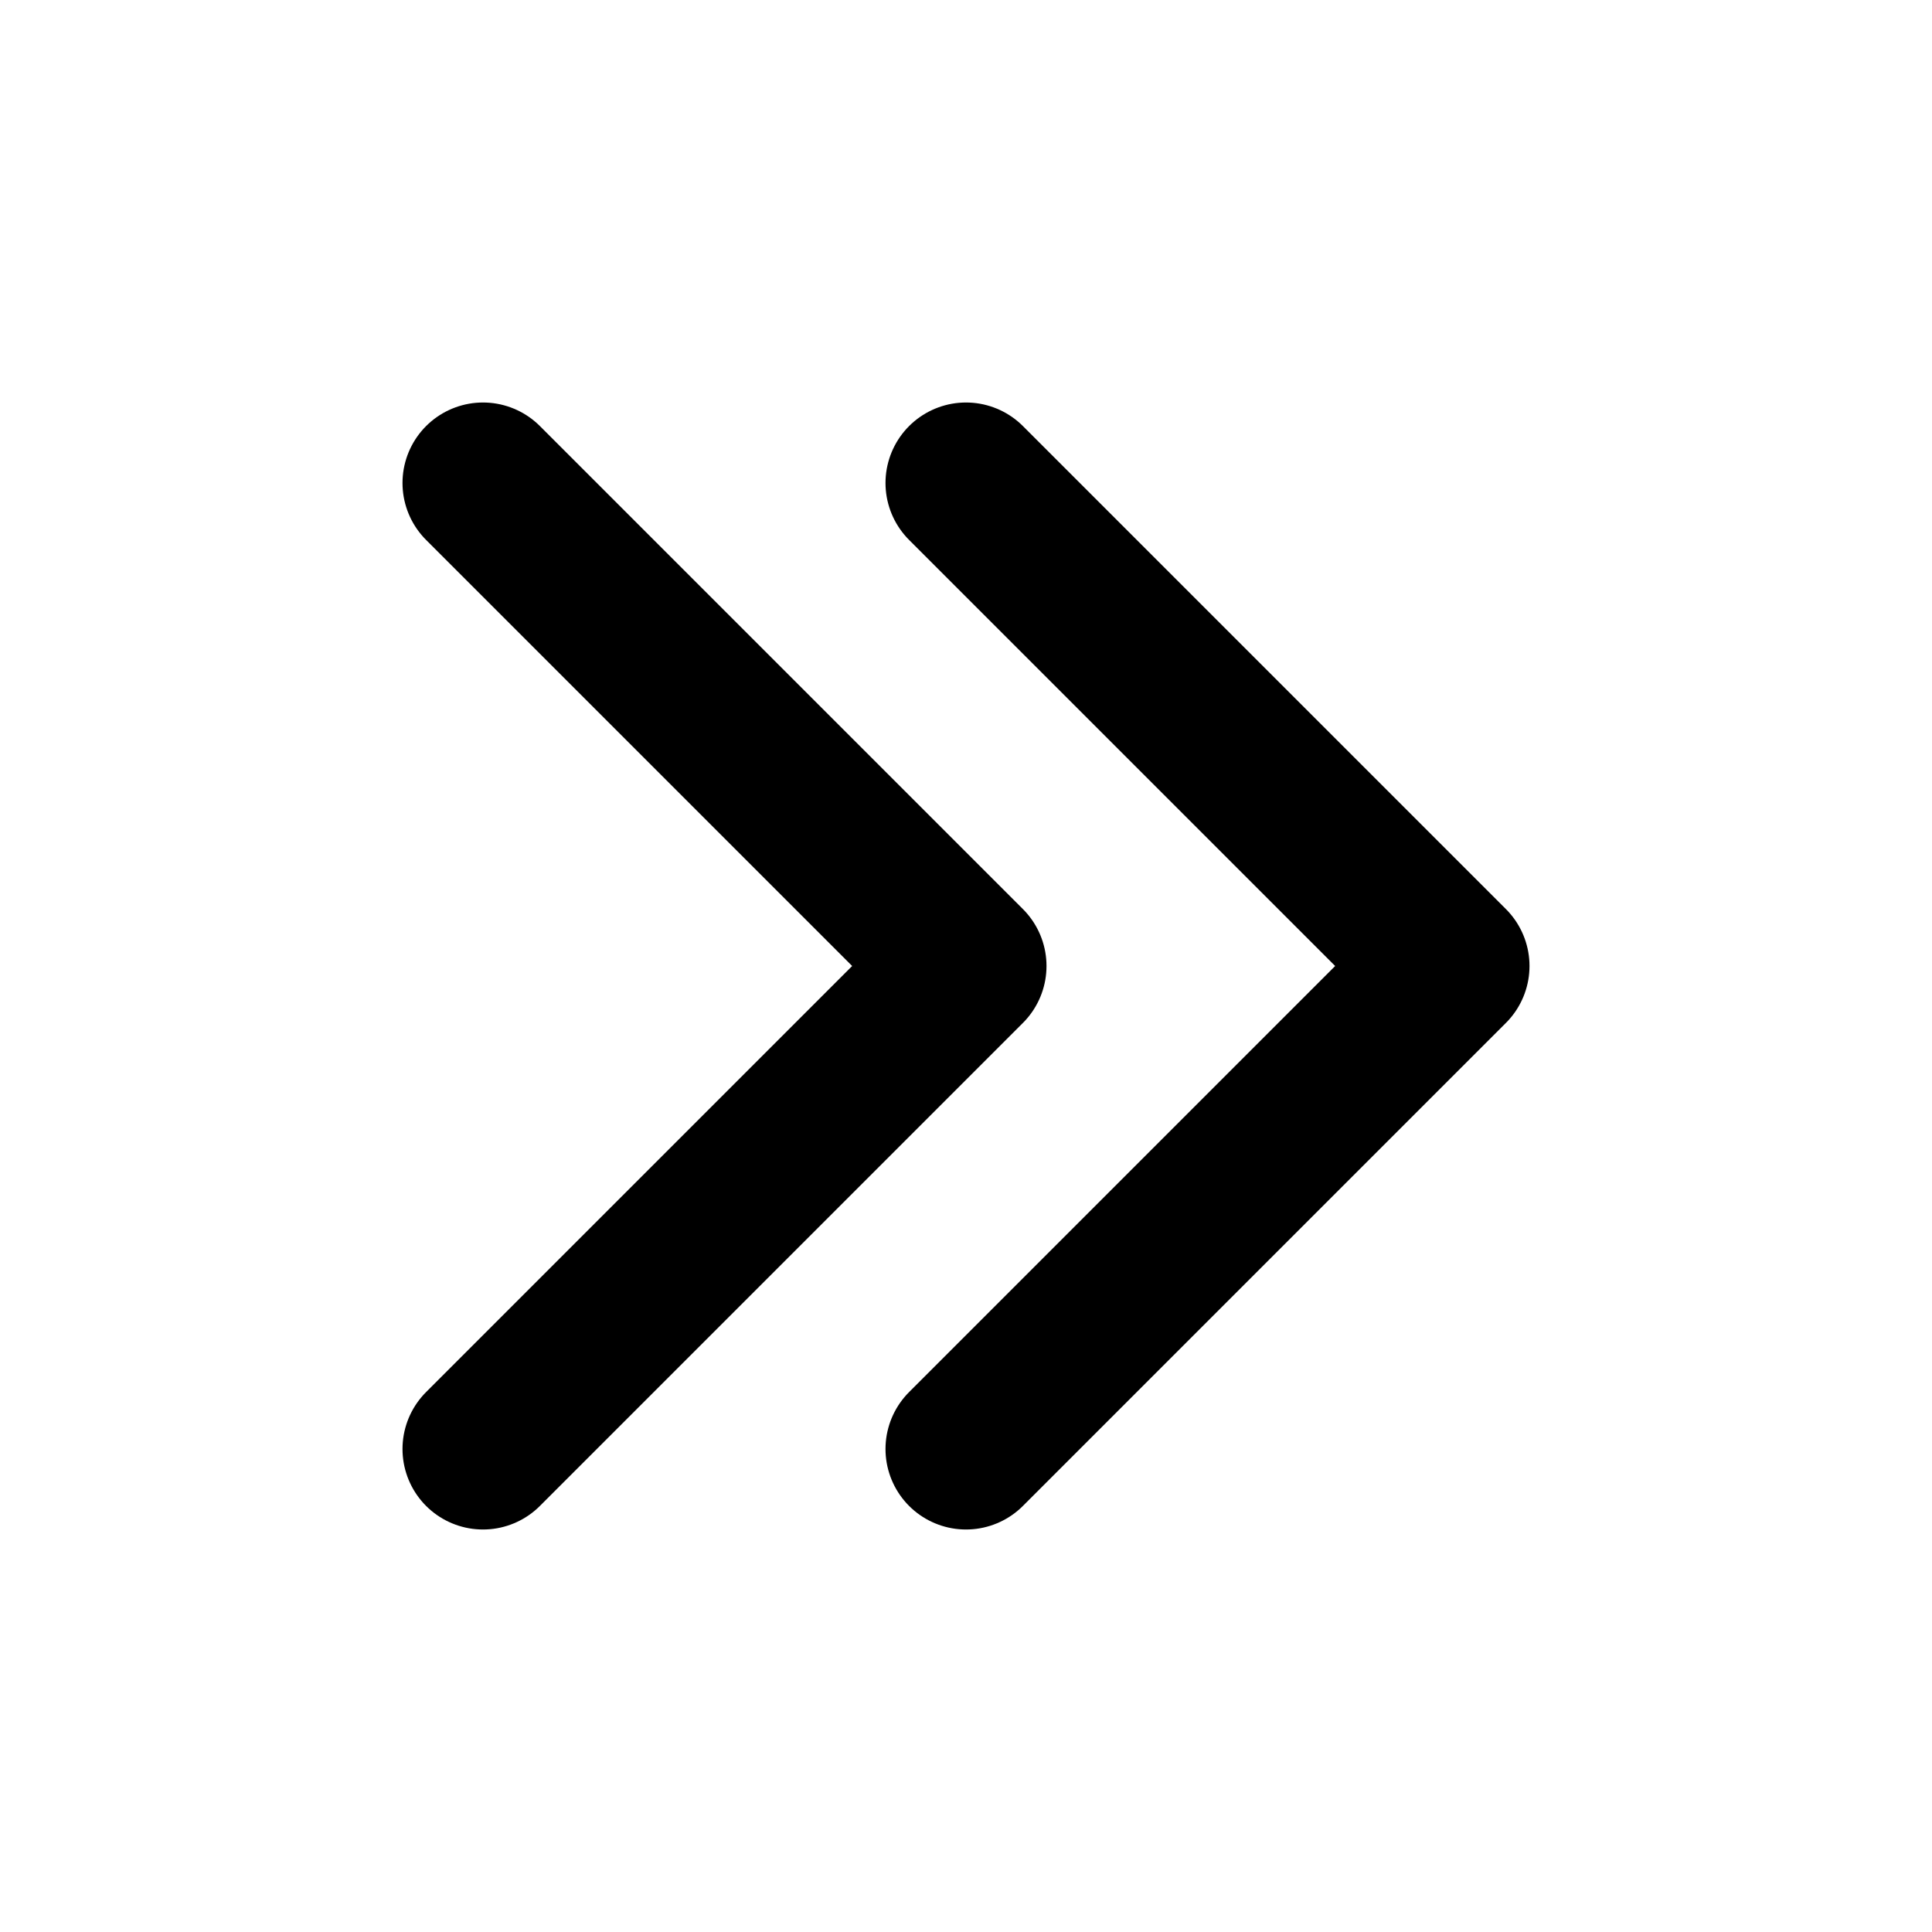
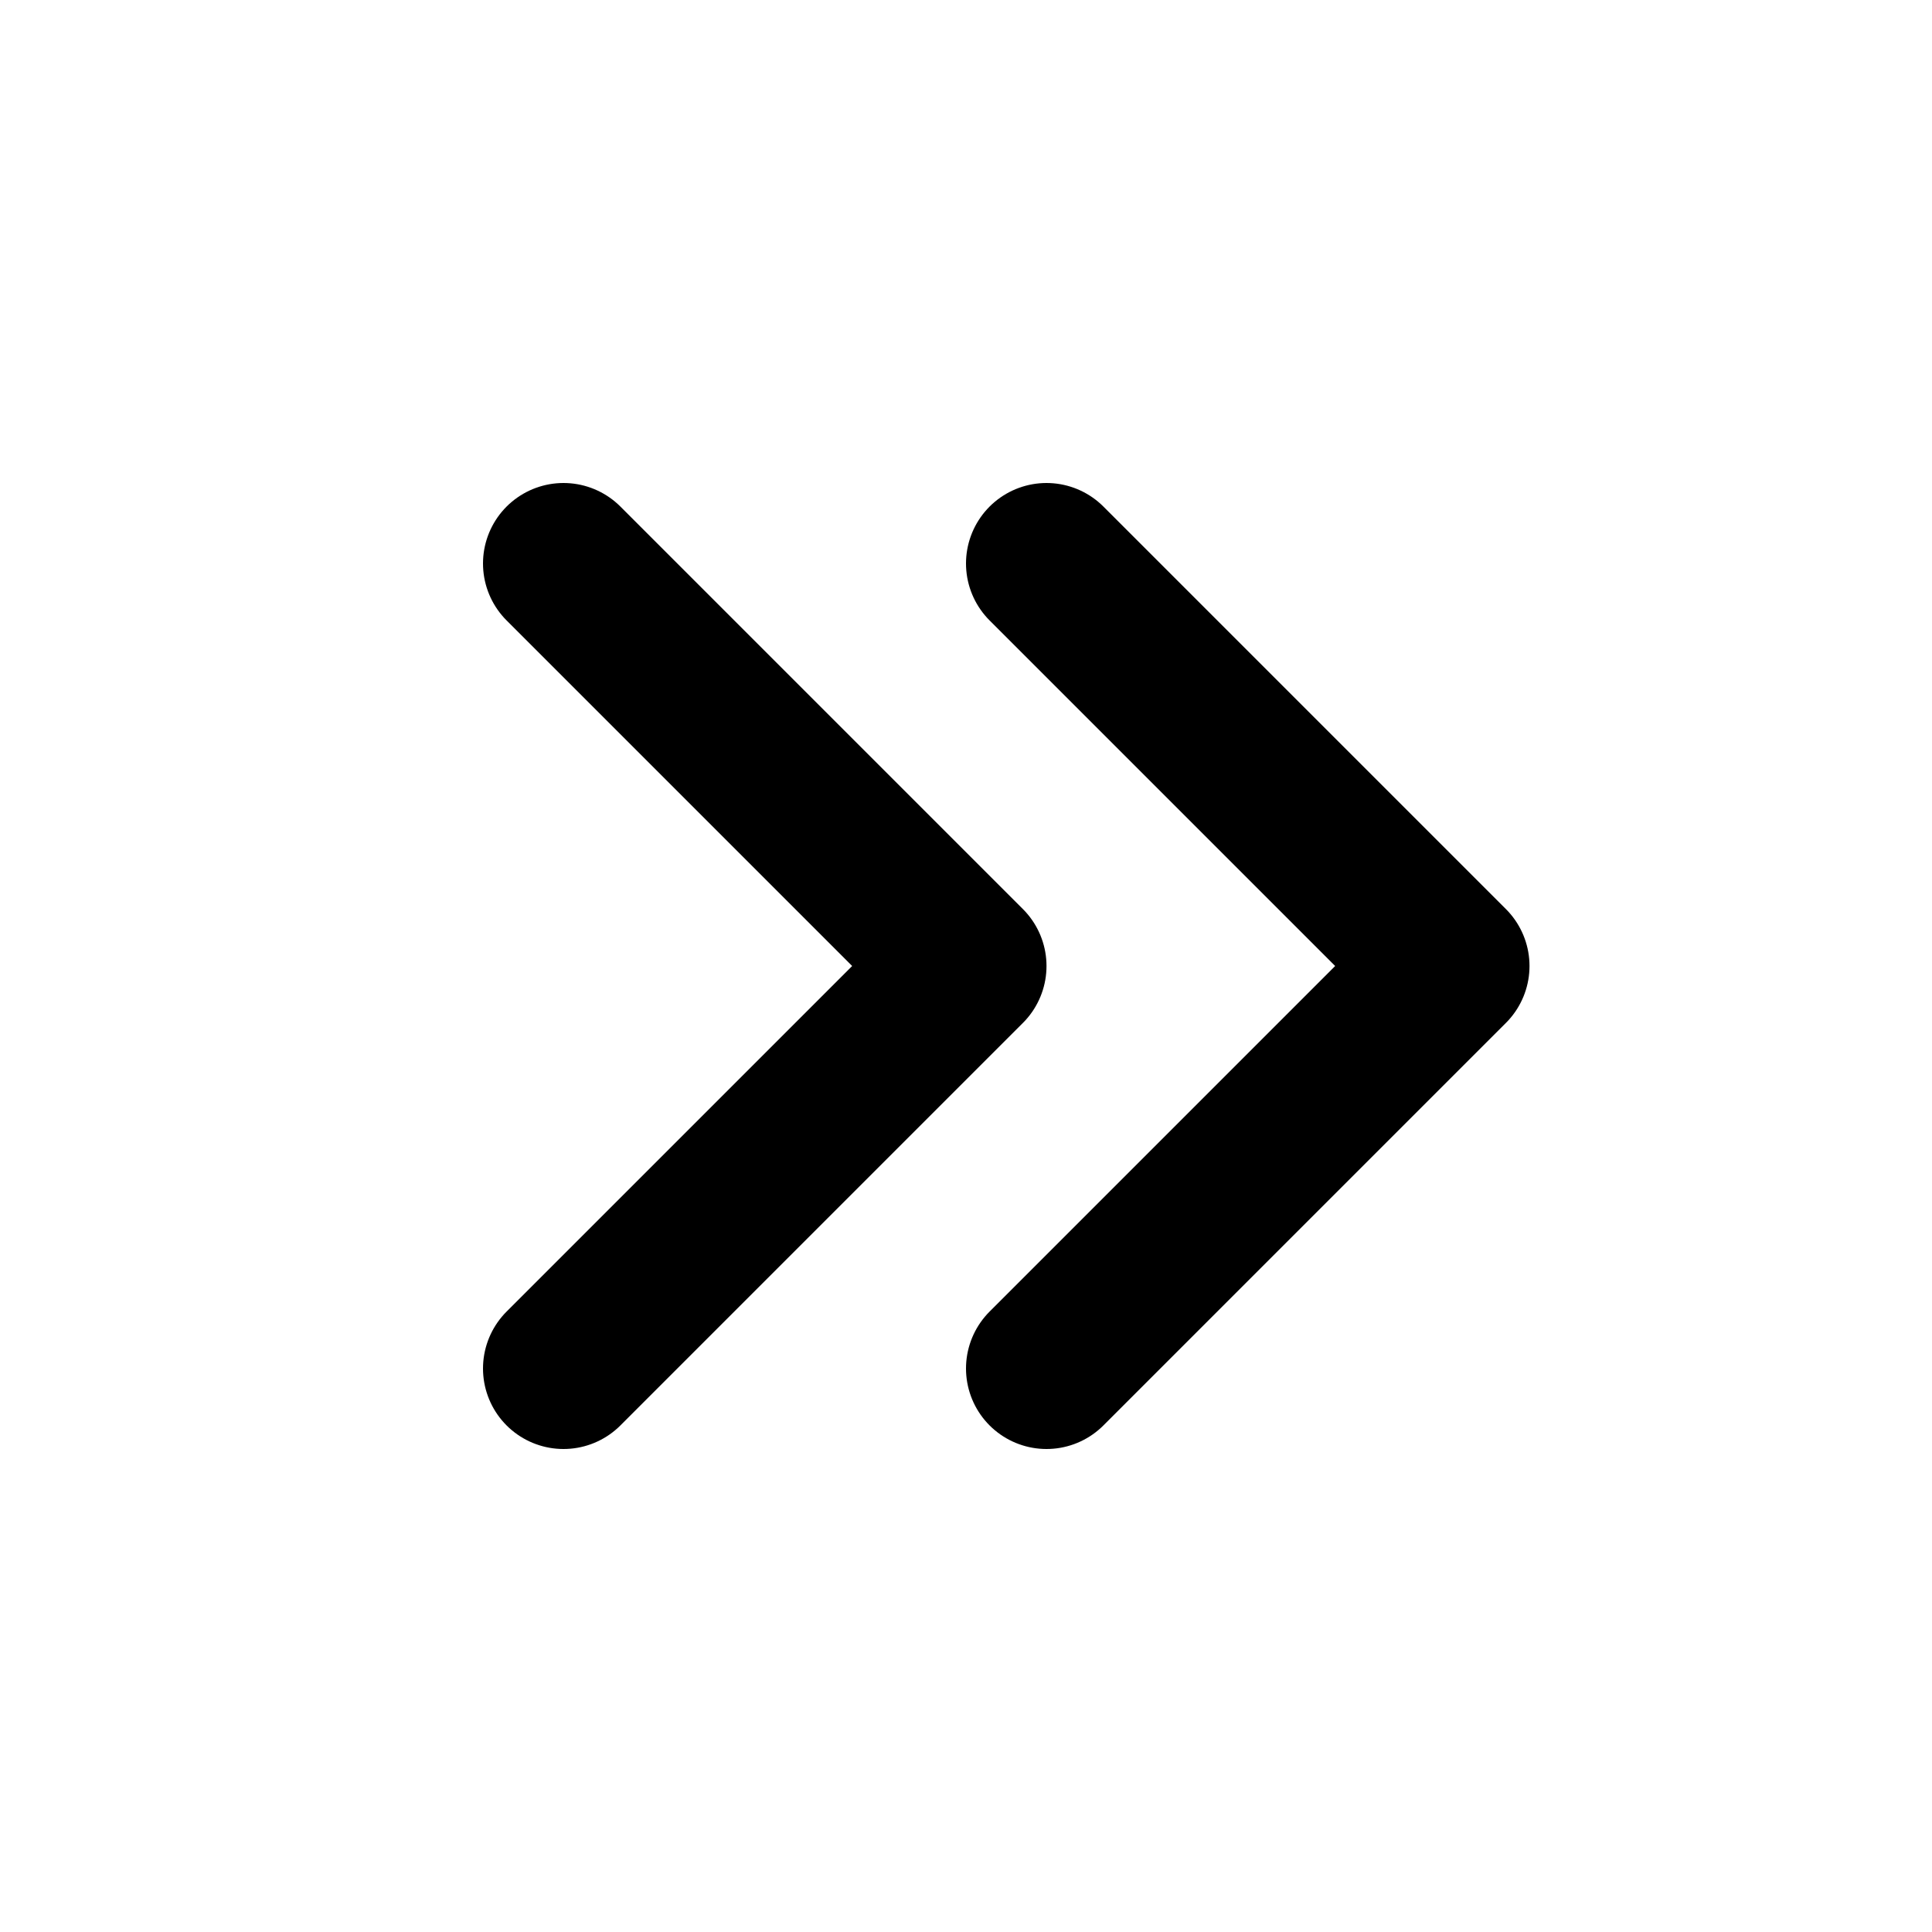
- <svg xmlns="http://www.w3.org/2000/svg" width="48" height="48" viewBox="0 0 48 48">
-   <path fill="none" stroke="currentColor" stroke-linecap="round" stroke-linejoin="round" stroke-width="4" d="m12 12l12 12l-12 12m12-24l12 12l-12 12" />
+ <svg xmlns="http://www.w3.org/2000/svg" width="24" height="24" viewBox="0 0 24 24" fill="none">
+   <path d="M7 7L12 12L7 17M13 7L18 12L13 17" stroke="currentColor" stroke-width="2" stroke-linecap="round" stroke-linejoin="round" />
</svg>
